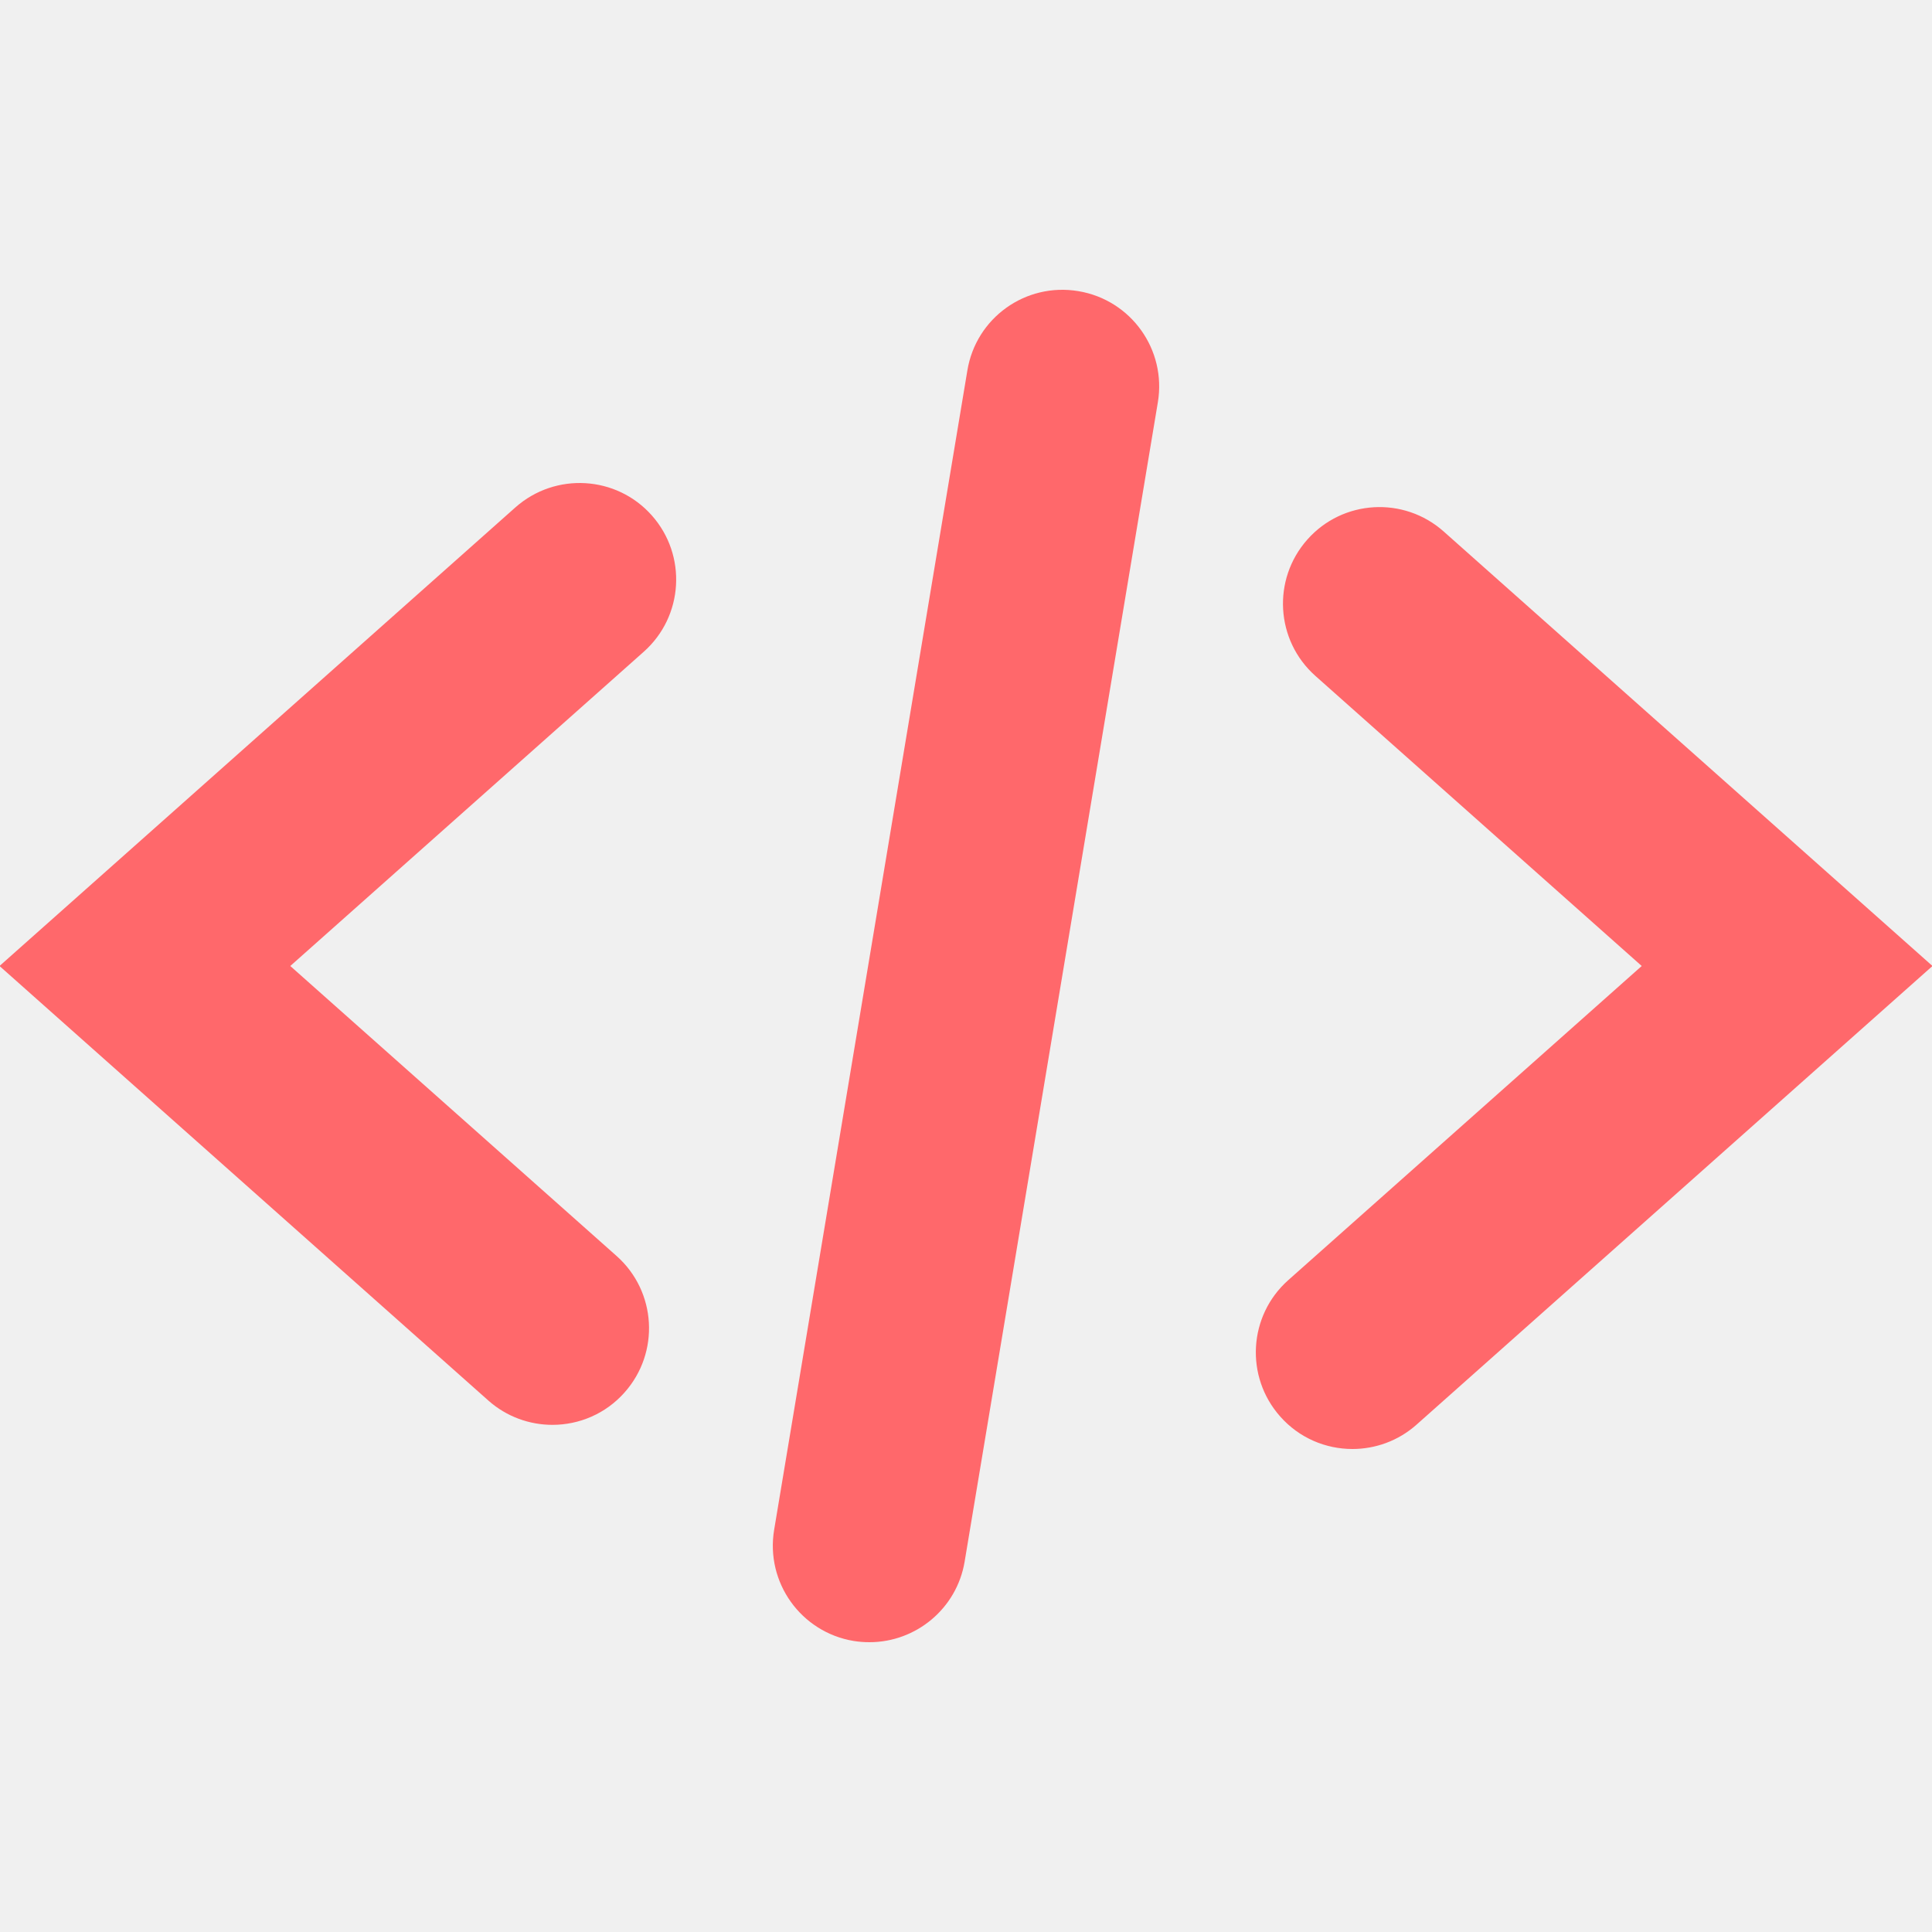
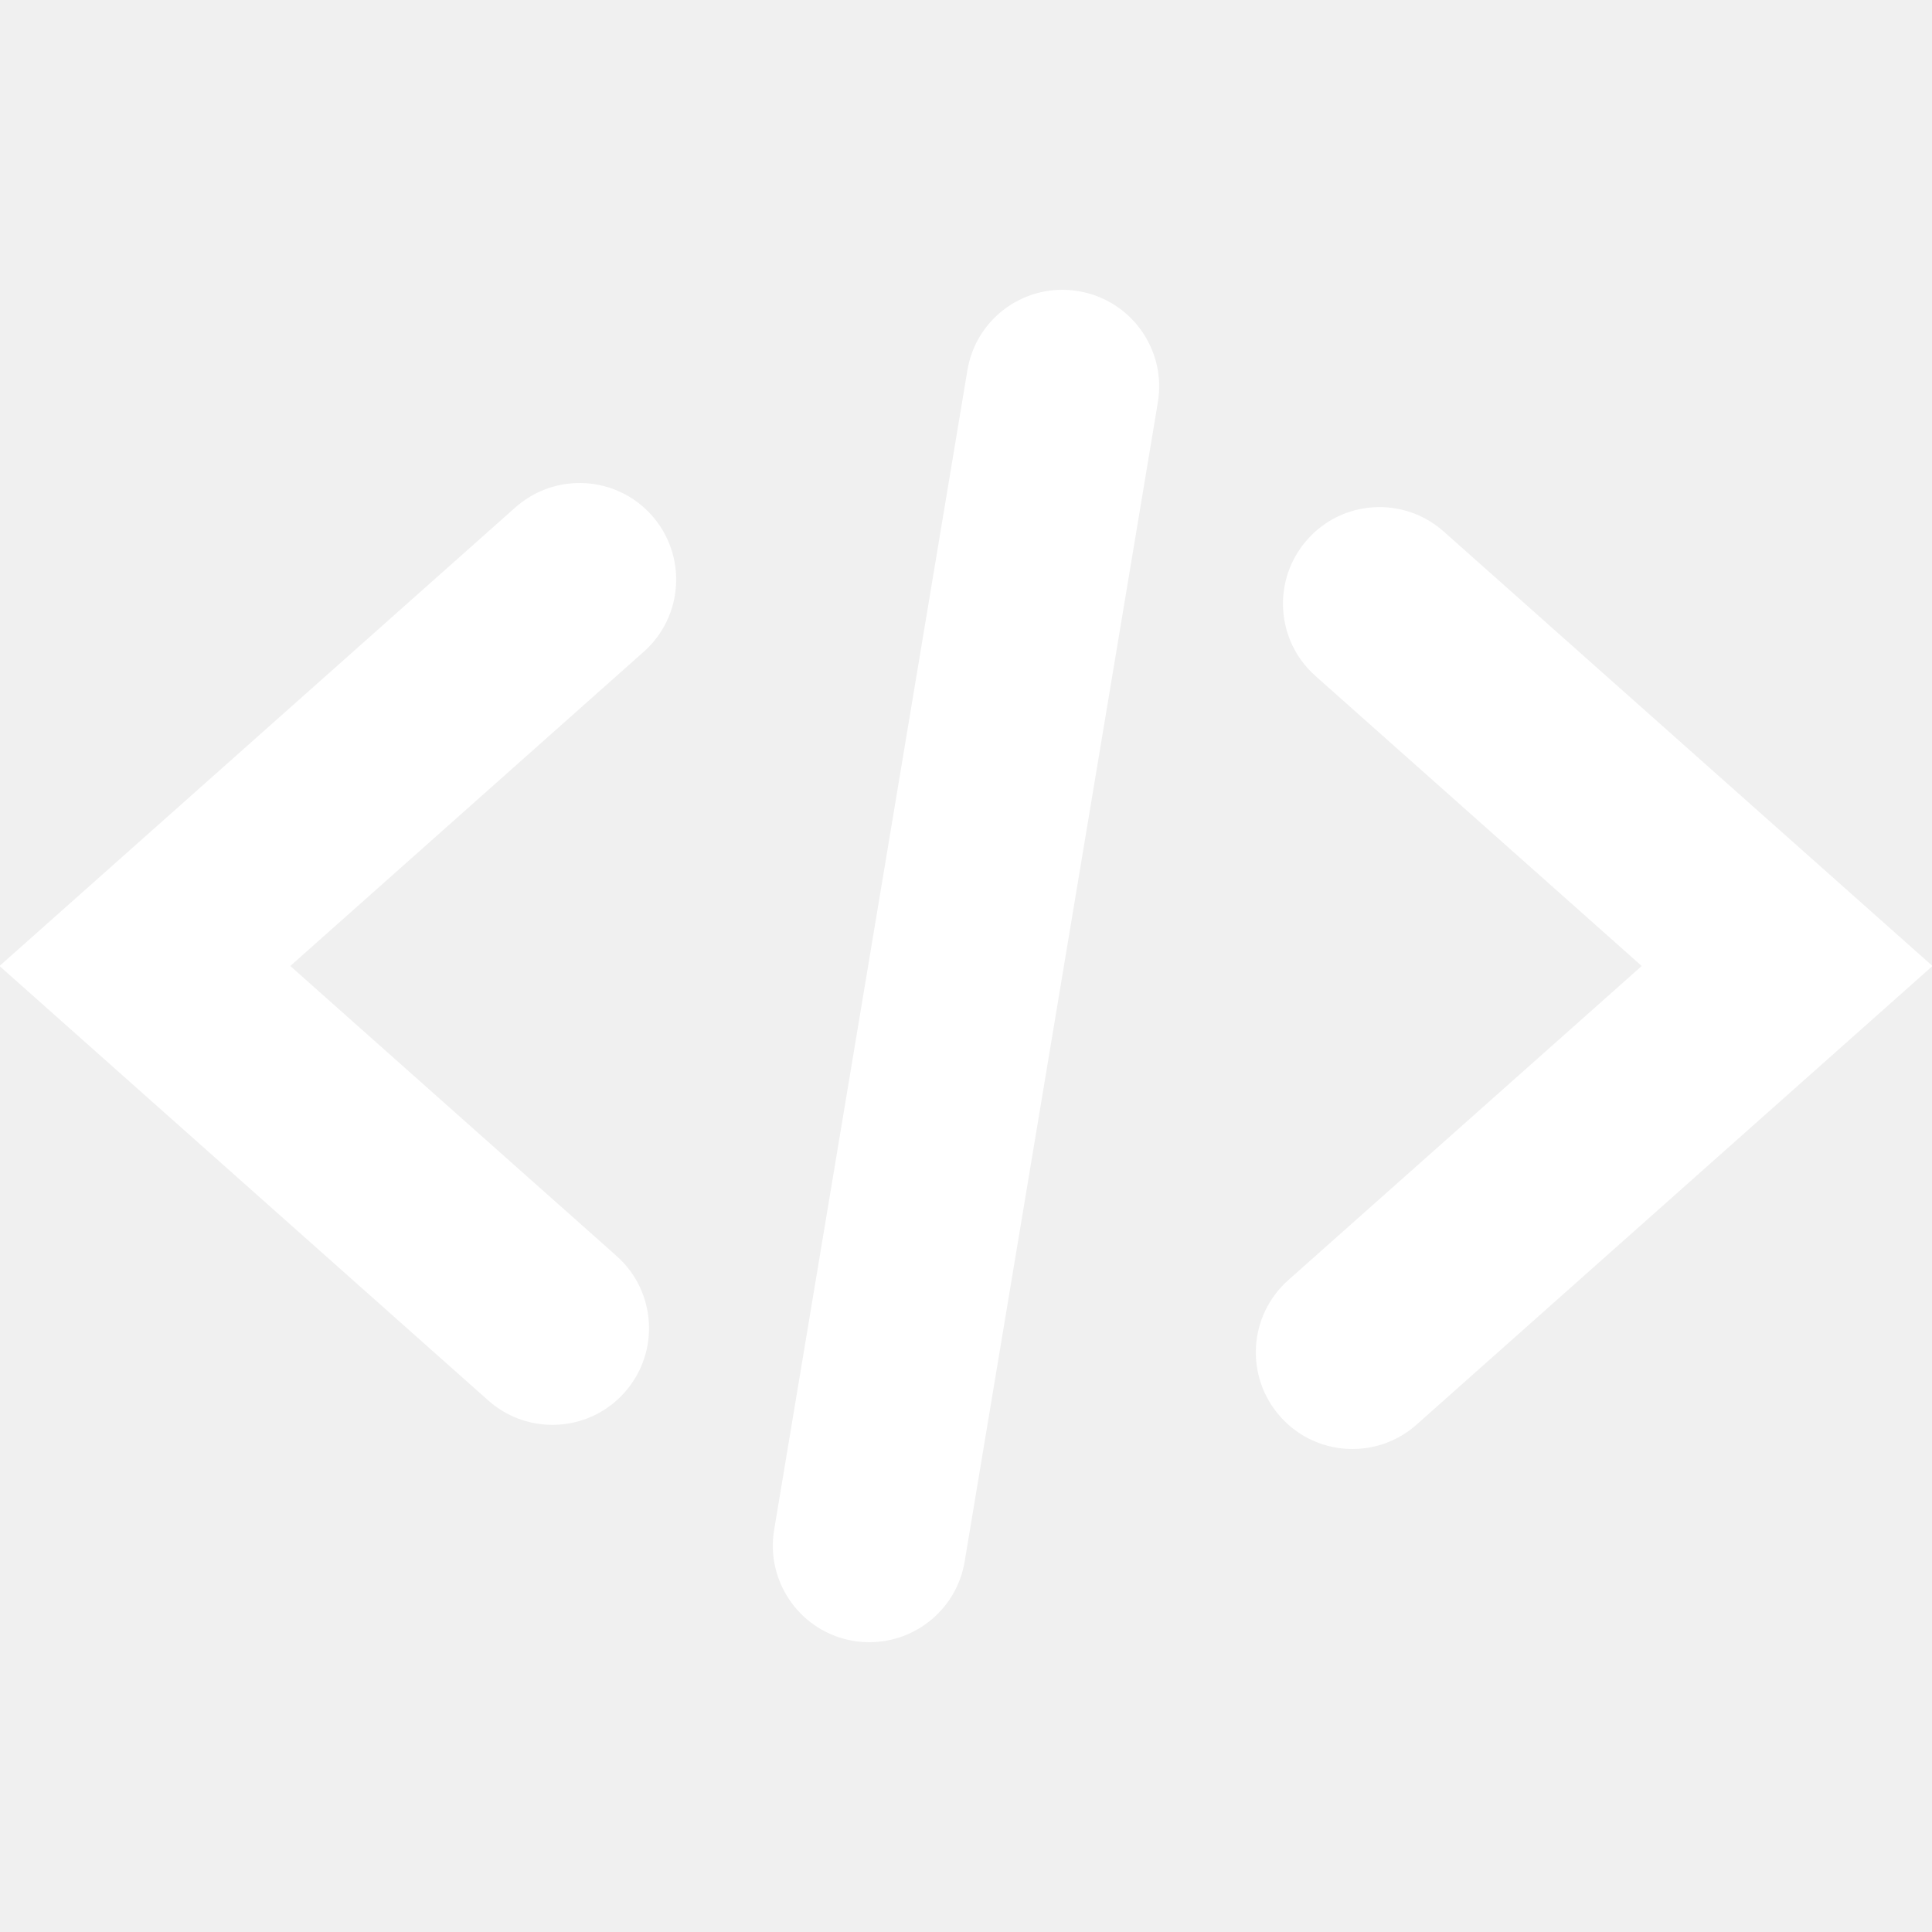
<svg xmlns="http://www.w3.org/2000/svg" version="1.1" id="Code" x="0px" y="0px" viewBox="0 0 20 20" enable-background="new 0 0 20 20" xml:space="preserve">
-   <path style="" fill="#ff686b" d="M5.719,14.75c-0.236,0-0.474-0.083-0.664-0.252L-0.005,10l5.341-4.748C5.748,4.887,6.38,4.922,6.747,5.335  c0.367,0.413,0.33,1.045-0.083,1.412L3.005,10l3.378,3.002c0.413,0.367,0.45,0.999,0.083,1.412  C6.269,14.637,5.994,14.75,5.719,14.75z M14.664,14.748L20.005,10l-5.06-4.498c-0.413-0.367-1.045-0.33-1.411,0.083  c-0.367,0.413-0.33,1.045,0.083,1.412L16.995,10l-3.659,3.252c-0.413,0.367-0.45,0.999-0.083,1.412C13.45,14.887,13.725,15,14,15  C14.236,15,14.474,14.917,14.664,14.748z M9.986,16.165l2-12c0.091-0.545-0.277-1.06-0.822-1.151  c-0.547-0.092-1.061,0.277-1.15,0.822l-2,12c-0.091,0.545,0.277,1.06,0.822,1.151C8.892,16.996,8.946,17,9.001,17  C9.481,17,9.905,16.653,9.986,16.165z" />
+   <path style="" fill="#fff" d="M5.719,14.75c-0.236,0-0.474-0.083-0.664-0.252L-0.005,10l5.341-4.748C5.748,4.887,6.38,4.922,6.747,5.335  c0.367,0.413,0.33,1.045-0.083,1.412L3.005,10l3.378,3.002c0.413,0.367,0.45,0.999,0.083,1.412  C6.269,14.637,5.994,14.75,5.719,14.75z M14.664,14.748L20.005,10l-5.06-4.498c-0.413-0.367-1.045-0.33-1.411,0.083  c-0.367,0.413-0.33,1.045,0.083,1.412L16.995,10l-3.659,3.252c-0.413,0.367-0.45,0.999-0.083,1.412C13.45,14.887,13.725,15,14,15  C14.236,15,14.474,14.917,14.664,14.748z M9.986,16.165l2-12c0.091-0.545-0.277-1.06-0.822-1.151  c-0.547-0.092-1.061,0.277-1.15,0.822l-2,12c-0.091,0.545,0.277,1.06,0.822,1.151C8.892,16.996,8.946,17,9.001,17  C9.481,17,9.905,16.653,9.986,16.165z" />
</svg>
